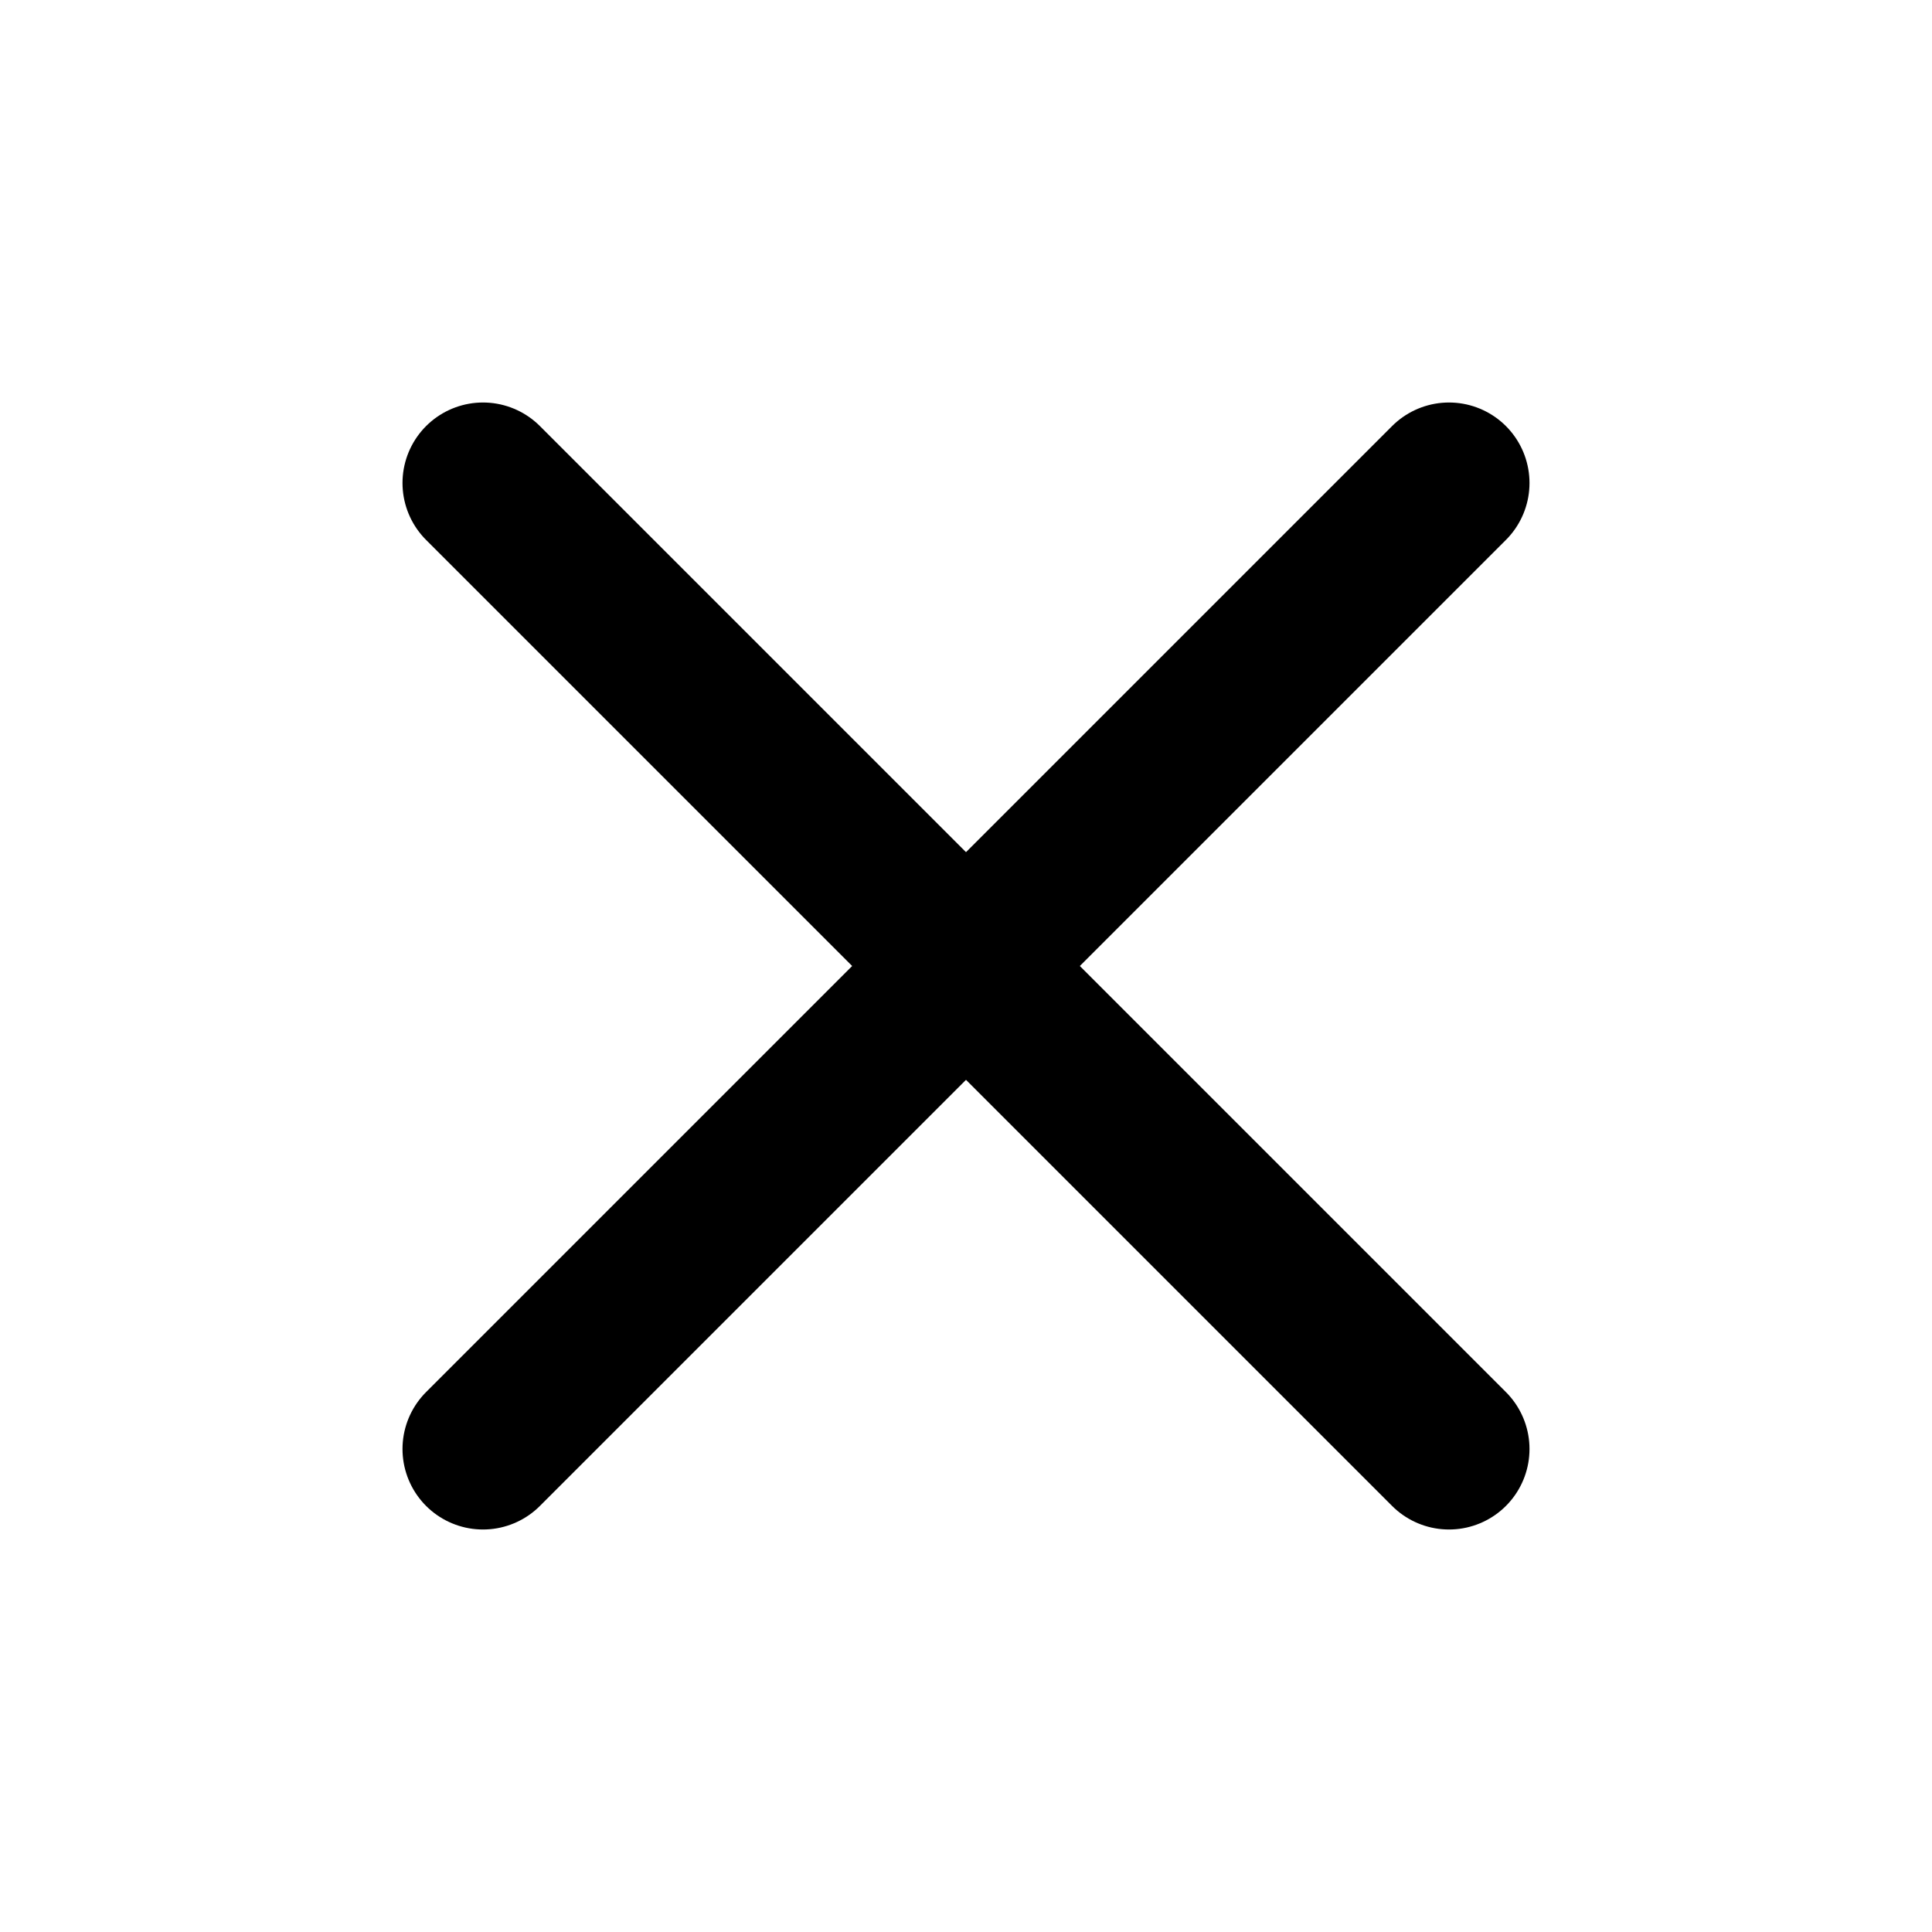
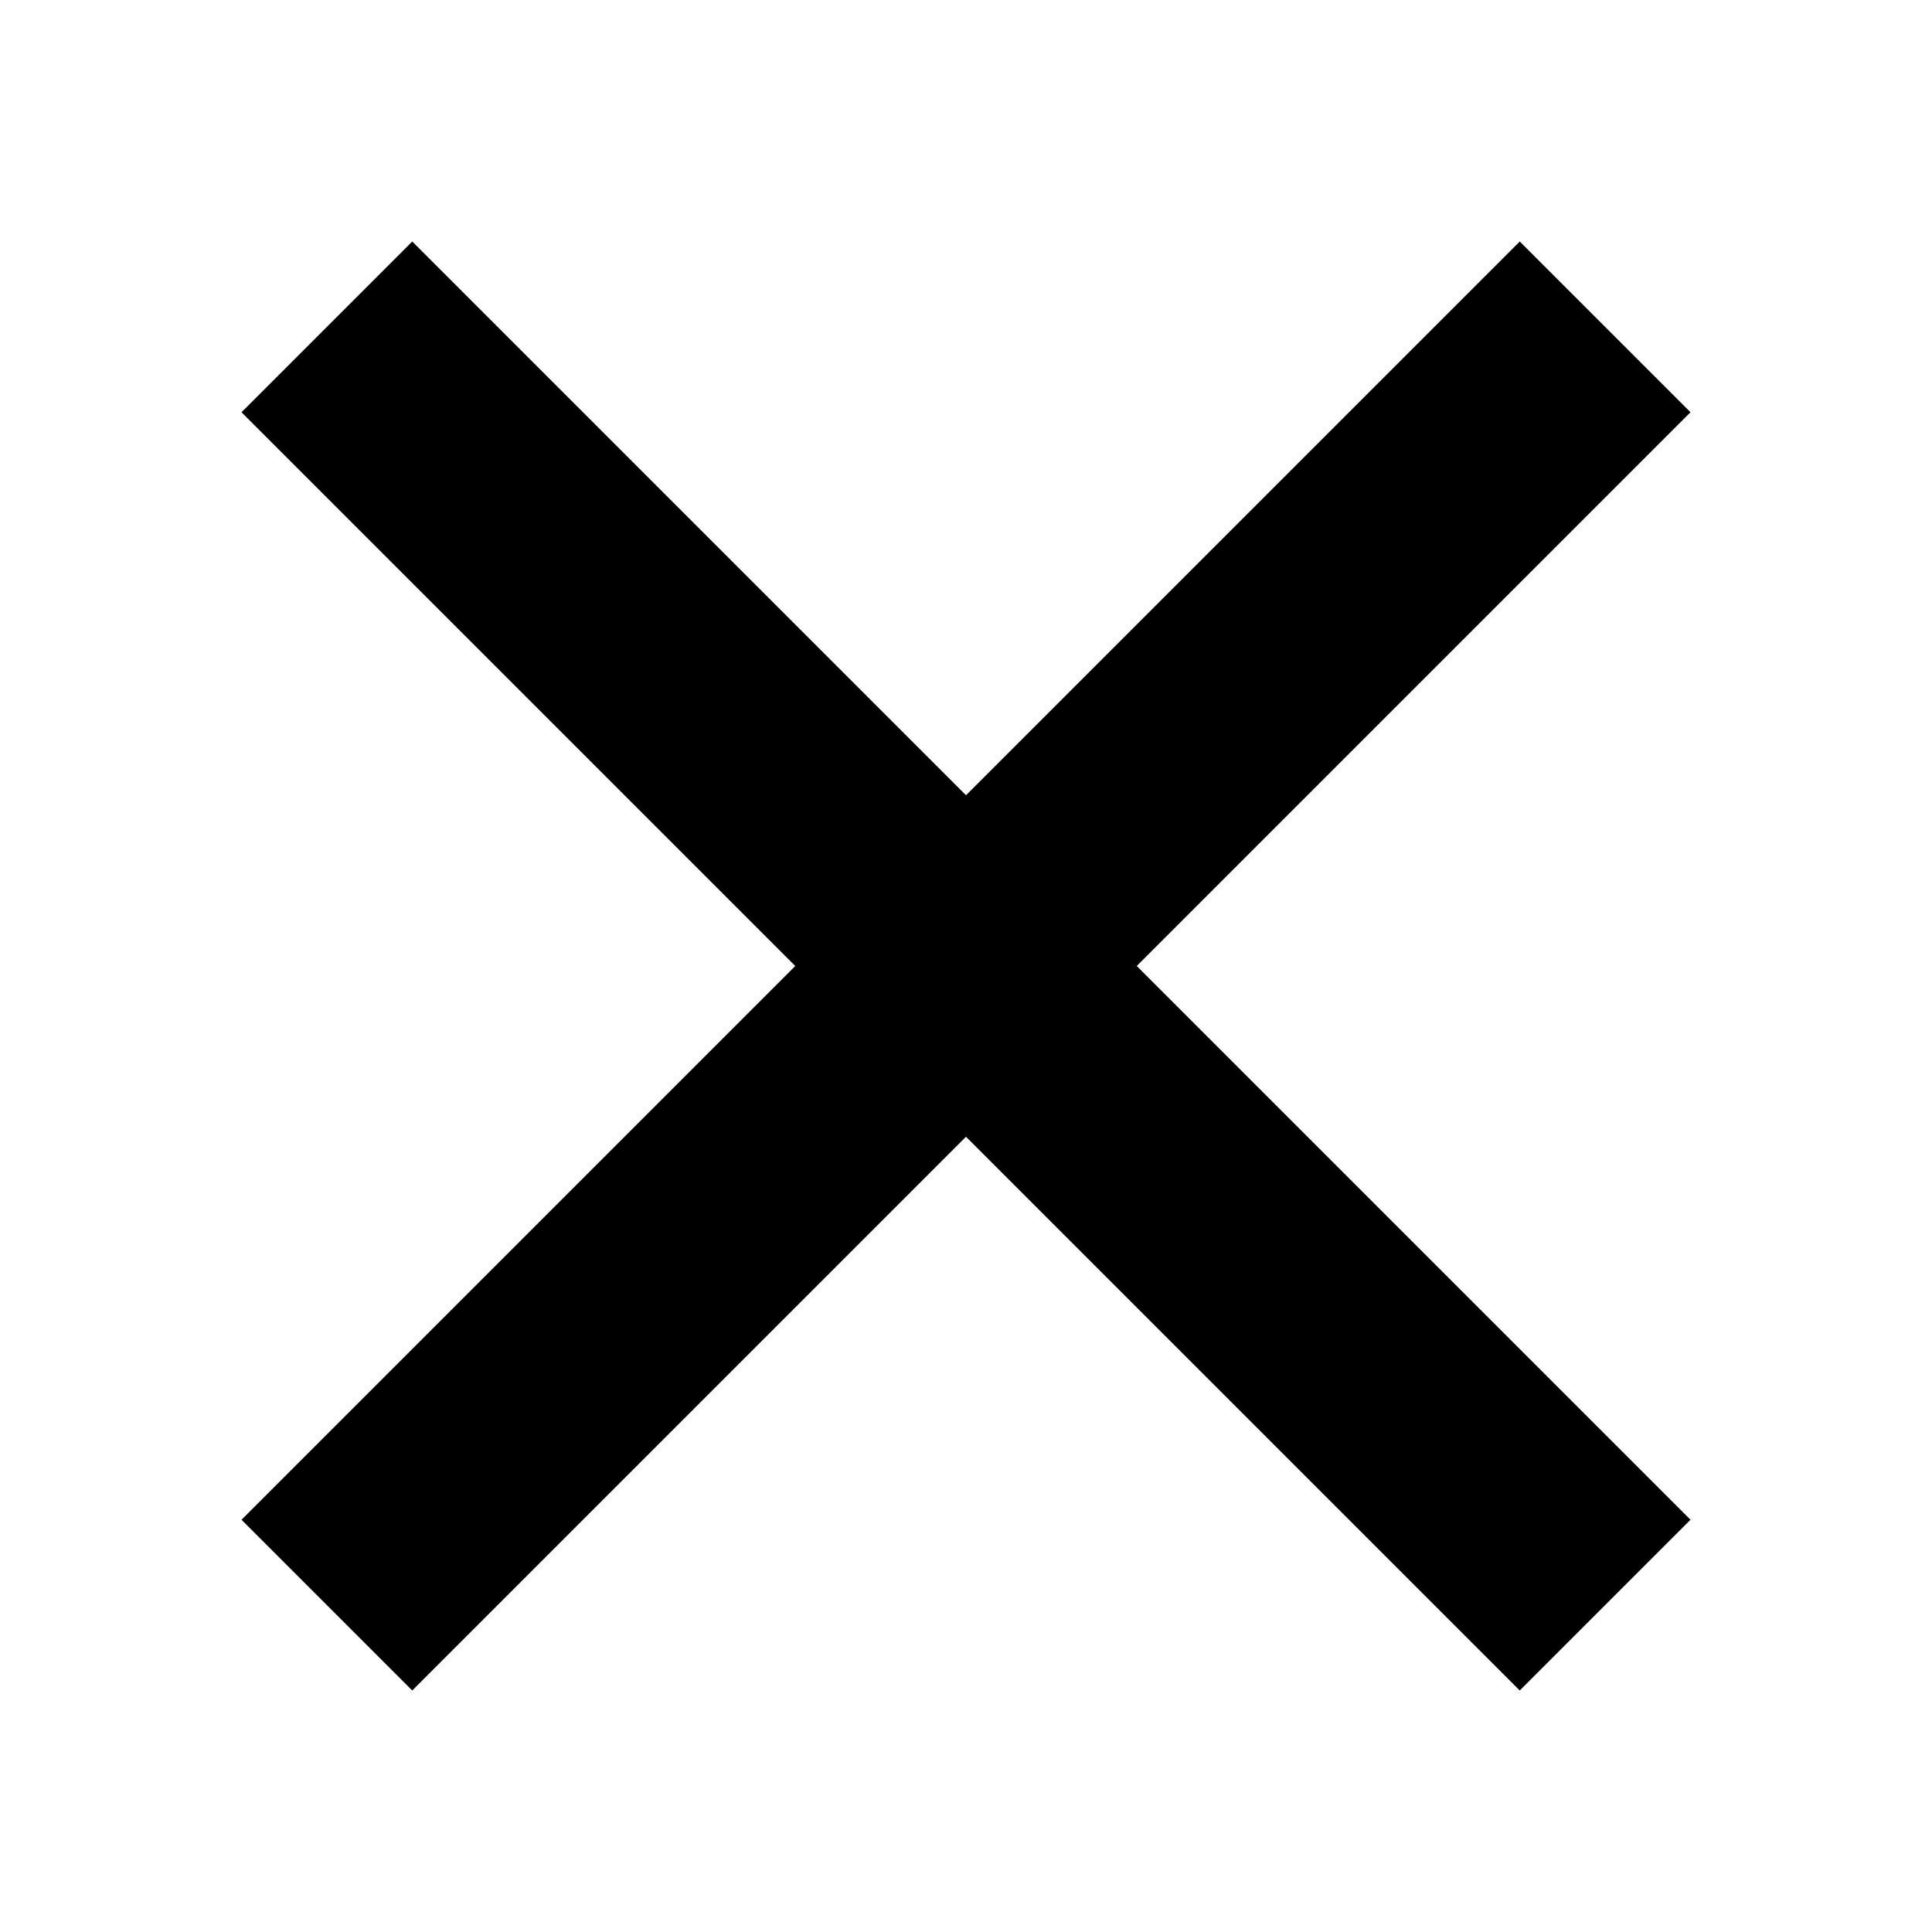
- <svg xmlns="http://www.w3.org/2000/svg" width="24" height="24" viewBox="0 0 24 24" fill="none" stroke="currentColor" stroke-width="2" stroke-linecap="round" stroke-linejoin="round" class="feather feather-x">
-   <line x1="18" y1="6" x2="6" y2="18" />
-   <line x1="6" y1="6" x2="18" y2="18" />
+ <svg xmlns="http://www.w3.org/2000/svg" width="32mm" height="32mm" viewBox="0 0 32 32" version="1.1" id="svg1">
+   <defs id="defs1" />
+   <g id="layer1">
+     <path style="fill:#000000;stroke-width:8.819;stroke-linejoin:bevel;paint-order:stroke fill markers" d="M 4,6.828 6.828,4 16,13.172 25.172,4 28,6.828 18.828,16 28,25.172 25.172,28 16,18.828 6.828,28 4,25.172 13.172,16 Z" id="path1" />
+   </g>
</svg>
